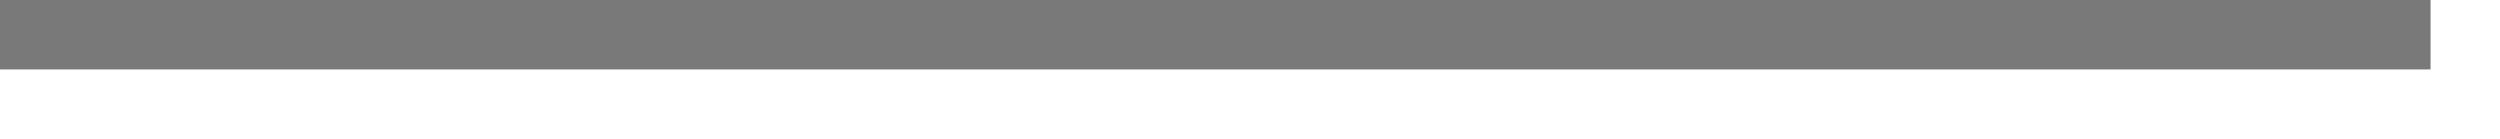
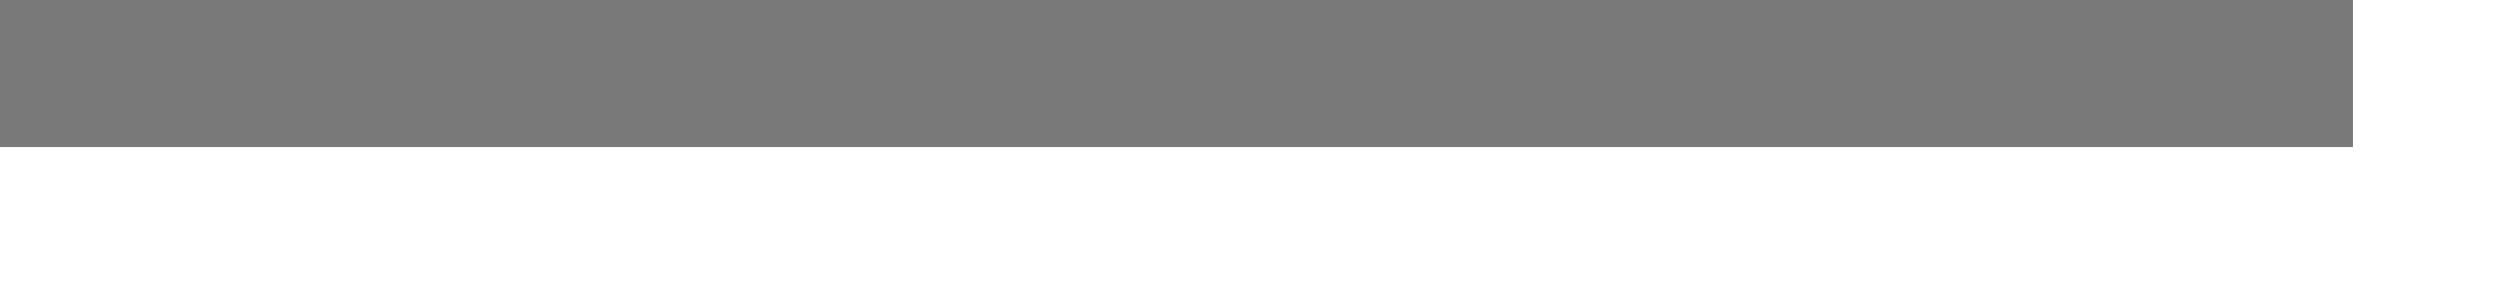
- <svg xmlns="http://www.w3.org/2000/svg" version="1.1" width="36px" height="2px">
-   <g transform="matrix(1 0 0 1 -154 -108 )">
-     <path d="M 154 108.5  L 189 108.5  " stroke-width="1" stroke="#797979" fill="none" />
+ <svg xmlns="http://www.w3.org/2000/svg" version="1.1" width="17px" height="2px">
+   <g transform="matrix(1 0 0 1 -727 -372 )">
+     <path d="M 727 372.5  L 743 372.5  " stroke-width="1" stroke="#797979" fill="none" />
  </g>
</svg>
